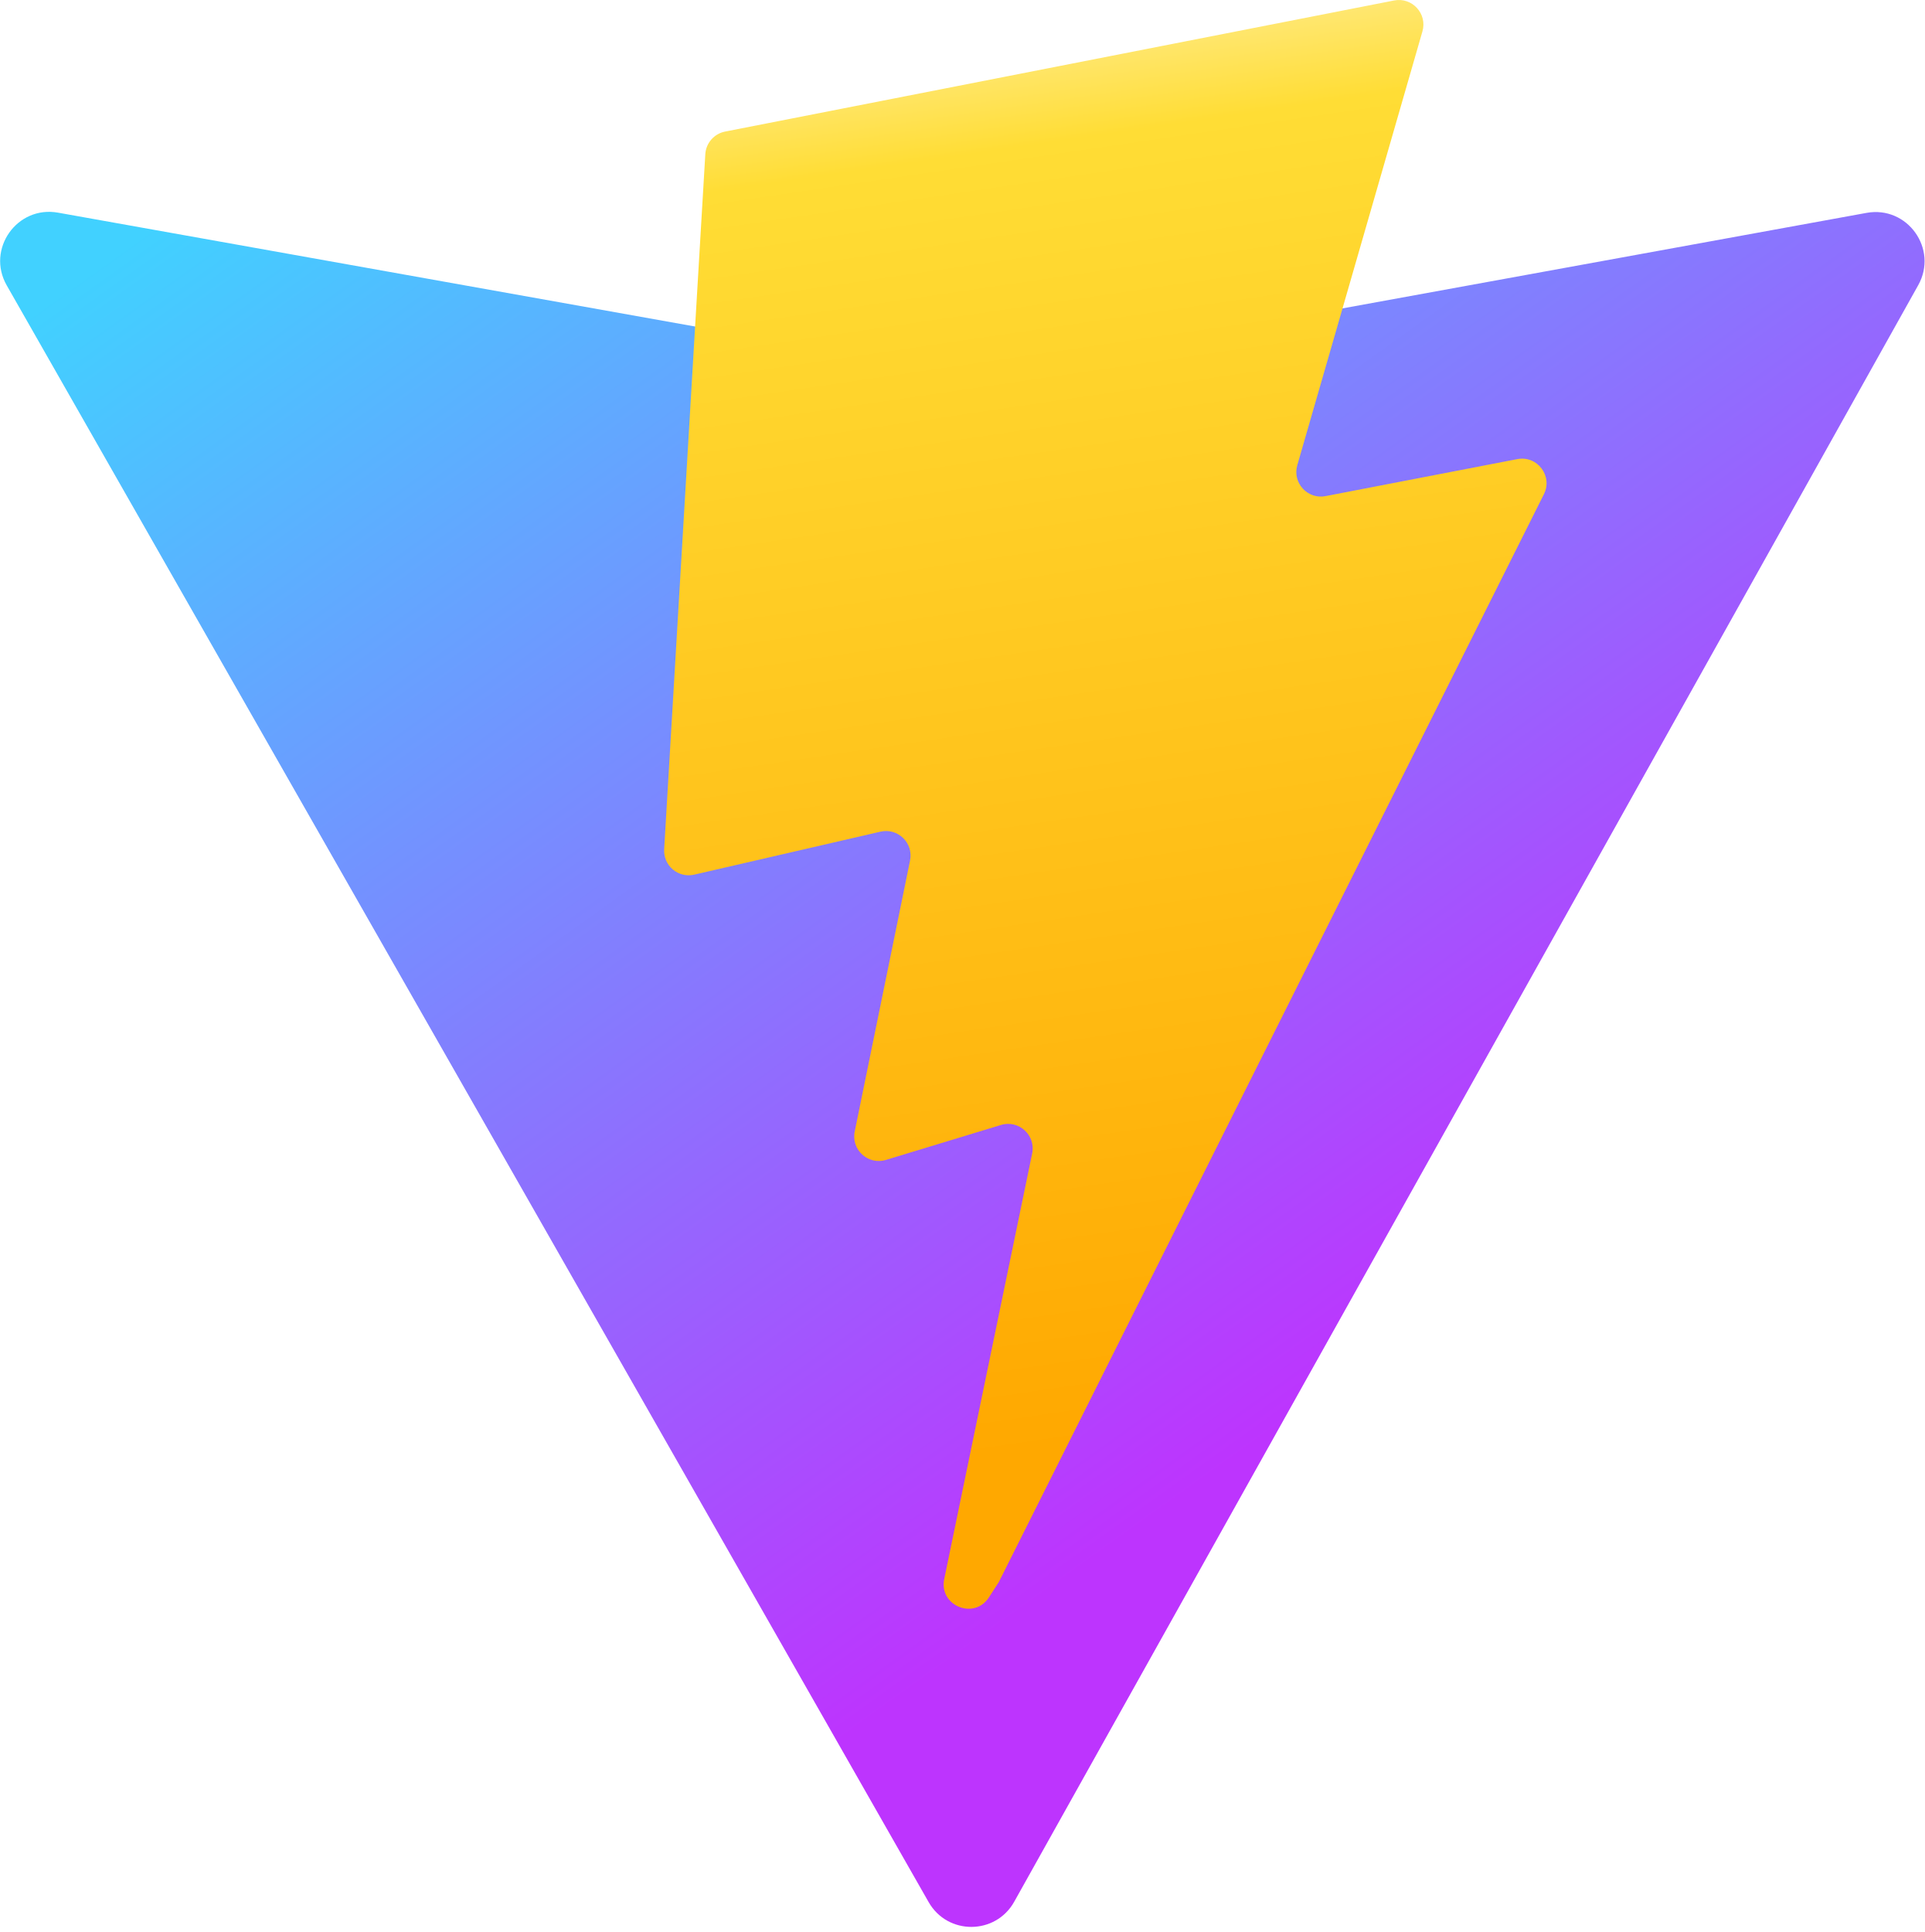
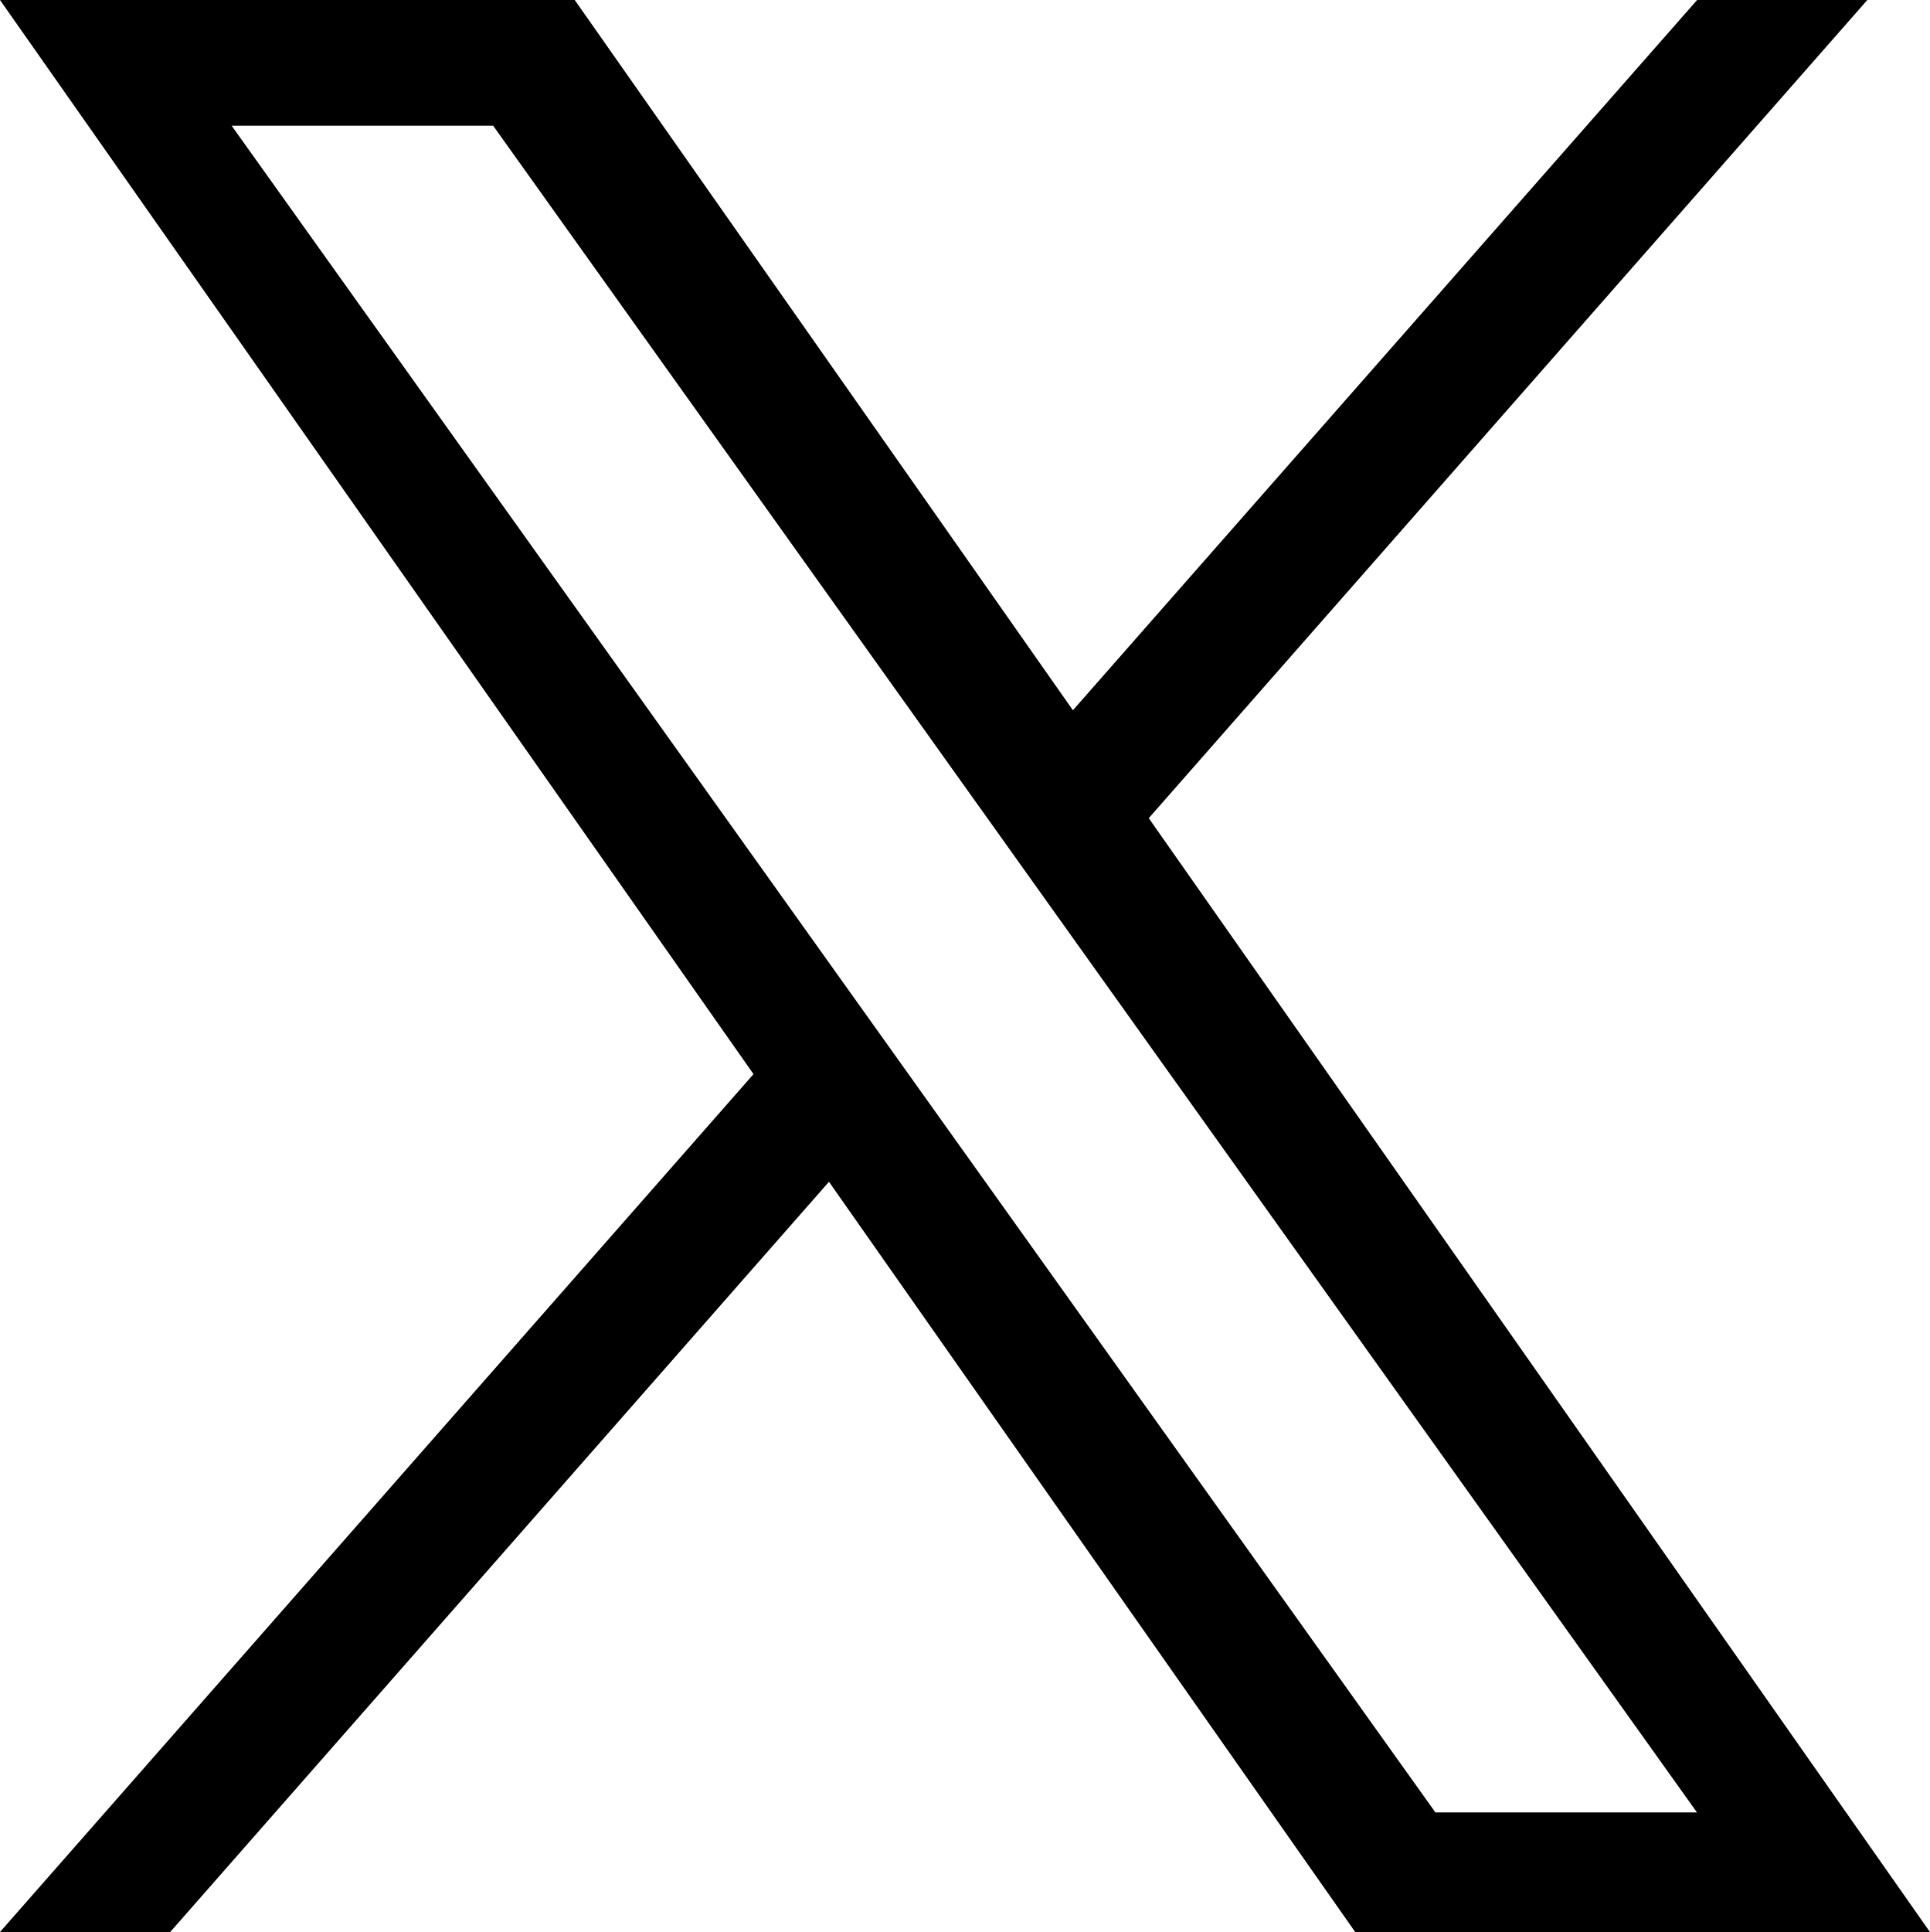
- <svg xmlns="http://www.w3.org/2000/svg" aria-hidden="true" role="img" class="iconify iconify--logos" width="31.88" height="32" preserveAspectRatio="xMidYMid meet" viewBox="0 0 256 257">
-   <defs>
-     <linearGradient id="IconifyId1813088fe1fbc01fb466" x1="-.828%" x2="57.636%" y1="7.652%" y2="78.411%">
-       <stop offset="0%" stop-color="#41D1FF" />
-       <stop offset="100%" stop-color="#BD34FE" />
-     </linearGradient>
-     <linearGradient id="IconifyId1813088fe1fbc01fb467" x1="43.376%" x2="50.316%" y1="2.242%" y2="89.03%">
-       <stop offset="0%" stop-color="#FFEA83" />
-       <stop offset="8.333%" stop-color="#FFDD35" />
-       <stop offset="100%" stop-color="#FFA800" />
-     </linearGradient>
-   </defs>
-   <path fill="url(#IconifyId1813088fe1fbc01fb466)" d="M255.153 37.938L134.897 252.976c-2.483 4.44-8.862 4.466-11.382.048L.875 37.958c-2.746-4.814 1.371-10.646 6.827-9.67l120.385 21.517a6.537 6.537 0 0 0 2.322-.004l117.867-21.483c5.438-.991 9.574 4.796 6.877 9.62Z" />
-   <path fill="url(#IconifyId1813088fe1fbc01fb467)" d="M185.432.063L96.44 17.501a3.268 3.268 0 0 0-2.634 3.014l-5.474 92.456a3.268 3.268 0 0 0 3.997 3.378l24.777-5.718c2.318-.535 4.413 1.507 3.936 3.838l-7.361 36.047c-.495 2.426 1.782 4.5 4.151 3.78l15.304-4.649c2.372-.72 4.652 1.36 4.15 3.788l-11.698 56.621c-.732 3.542 3.979 5.473 5.943 2.437l1.313-2.028l72.516-144.72c1.215-2.423-.88-5.186-3.54-4.672l-25.505 4.922c-2.396.462-4.435-1.77-3.759-4.114l16.646-57.705c.677-2.35-1.37-4.583-3.769-4.113Z" />
+ <svg xmlns="http://www.w3.org/2000/svg" width="300" height="300.251" version="1.1">
+   <path d="M178.57 127.15 290.27 0h-26.46l-97.03 110.38L89.34 0H0l117.13 166.93L0 300.25h26.46l102.4-116.59 81.8 116.59h89.34M36.01 19.54H76.66l187.13 262.13h-40.66" />
</svg>
